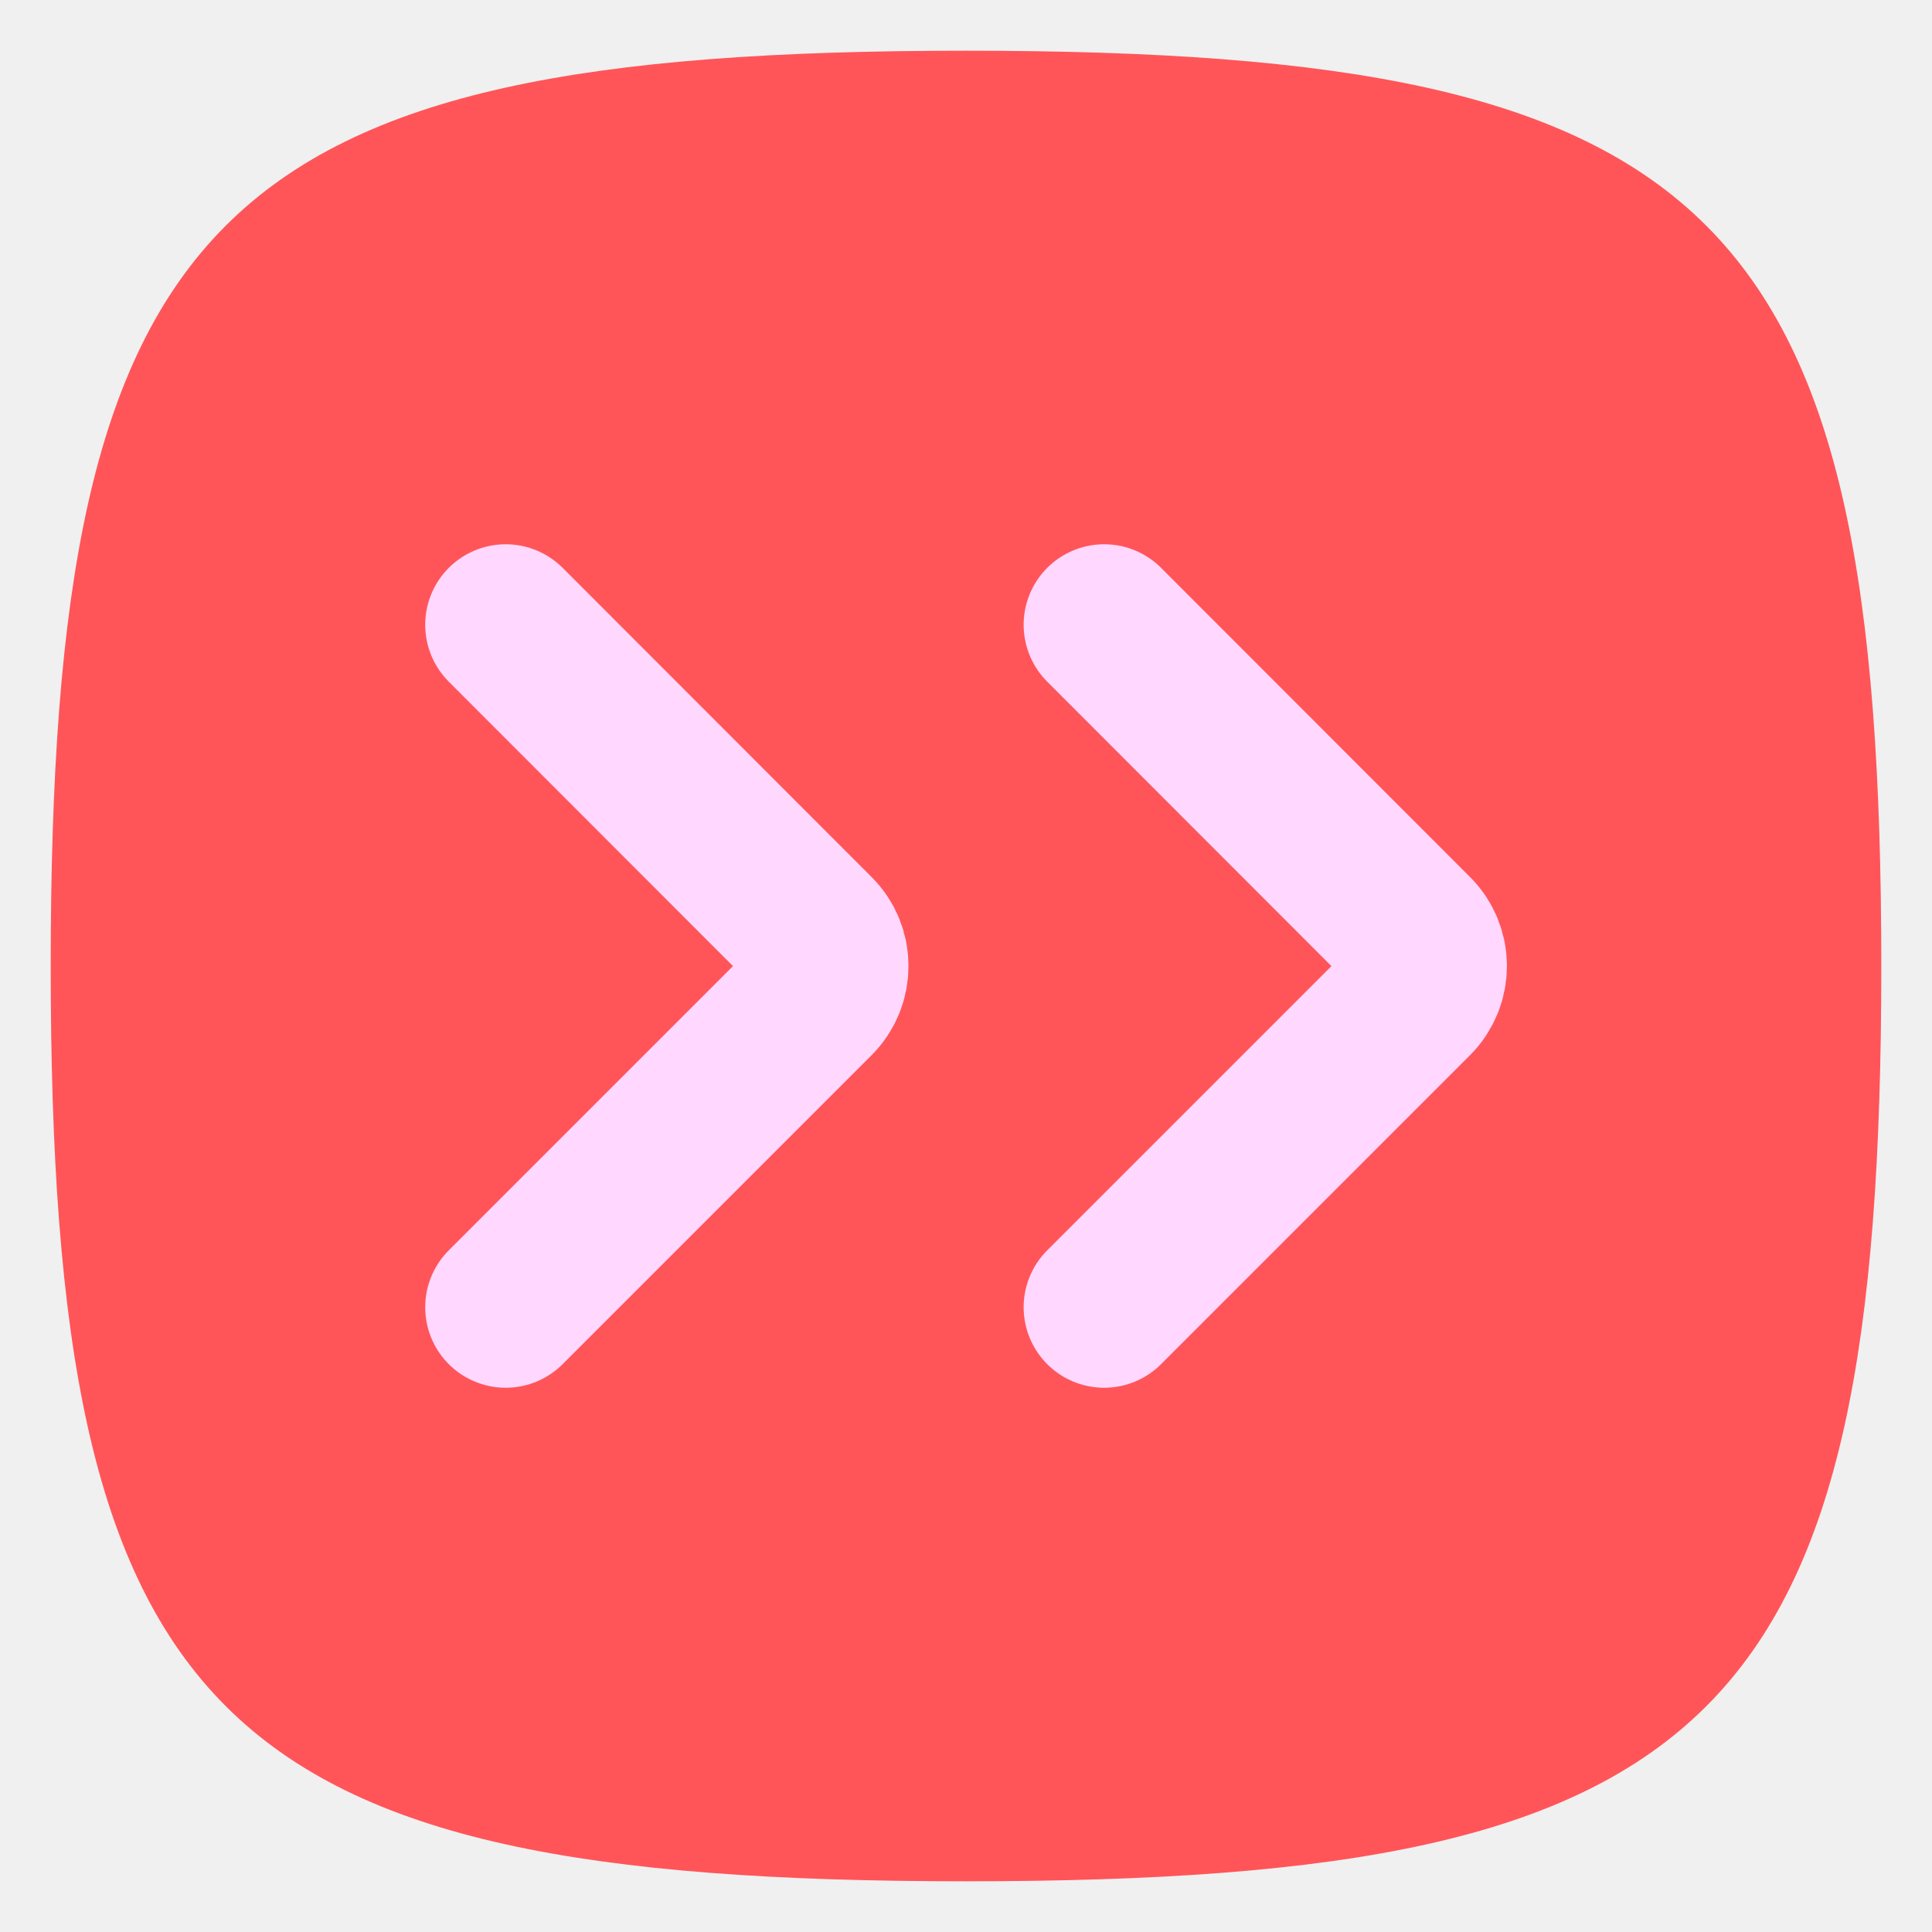
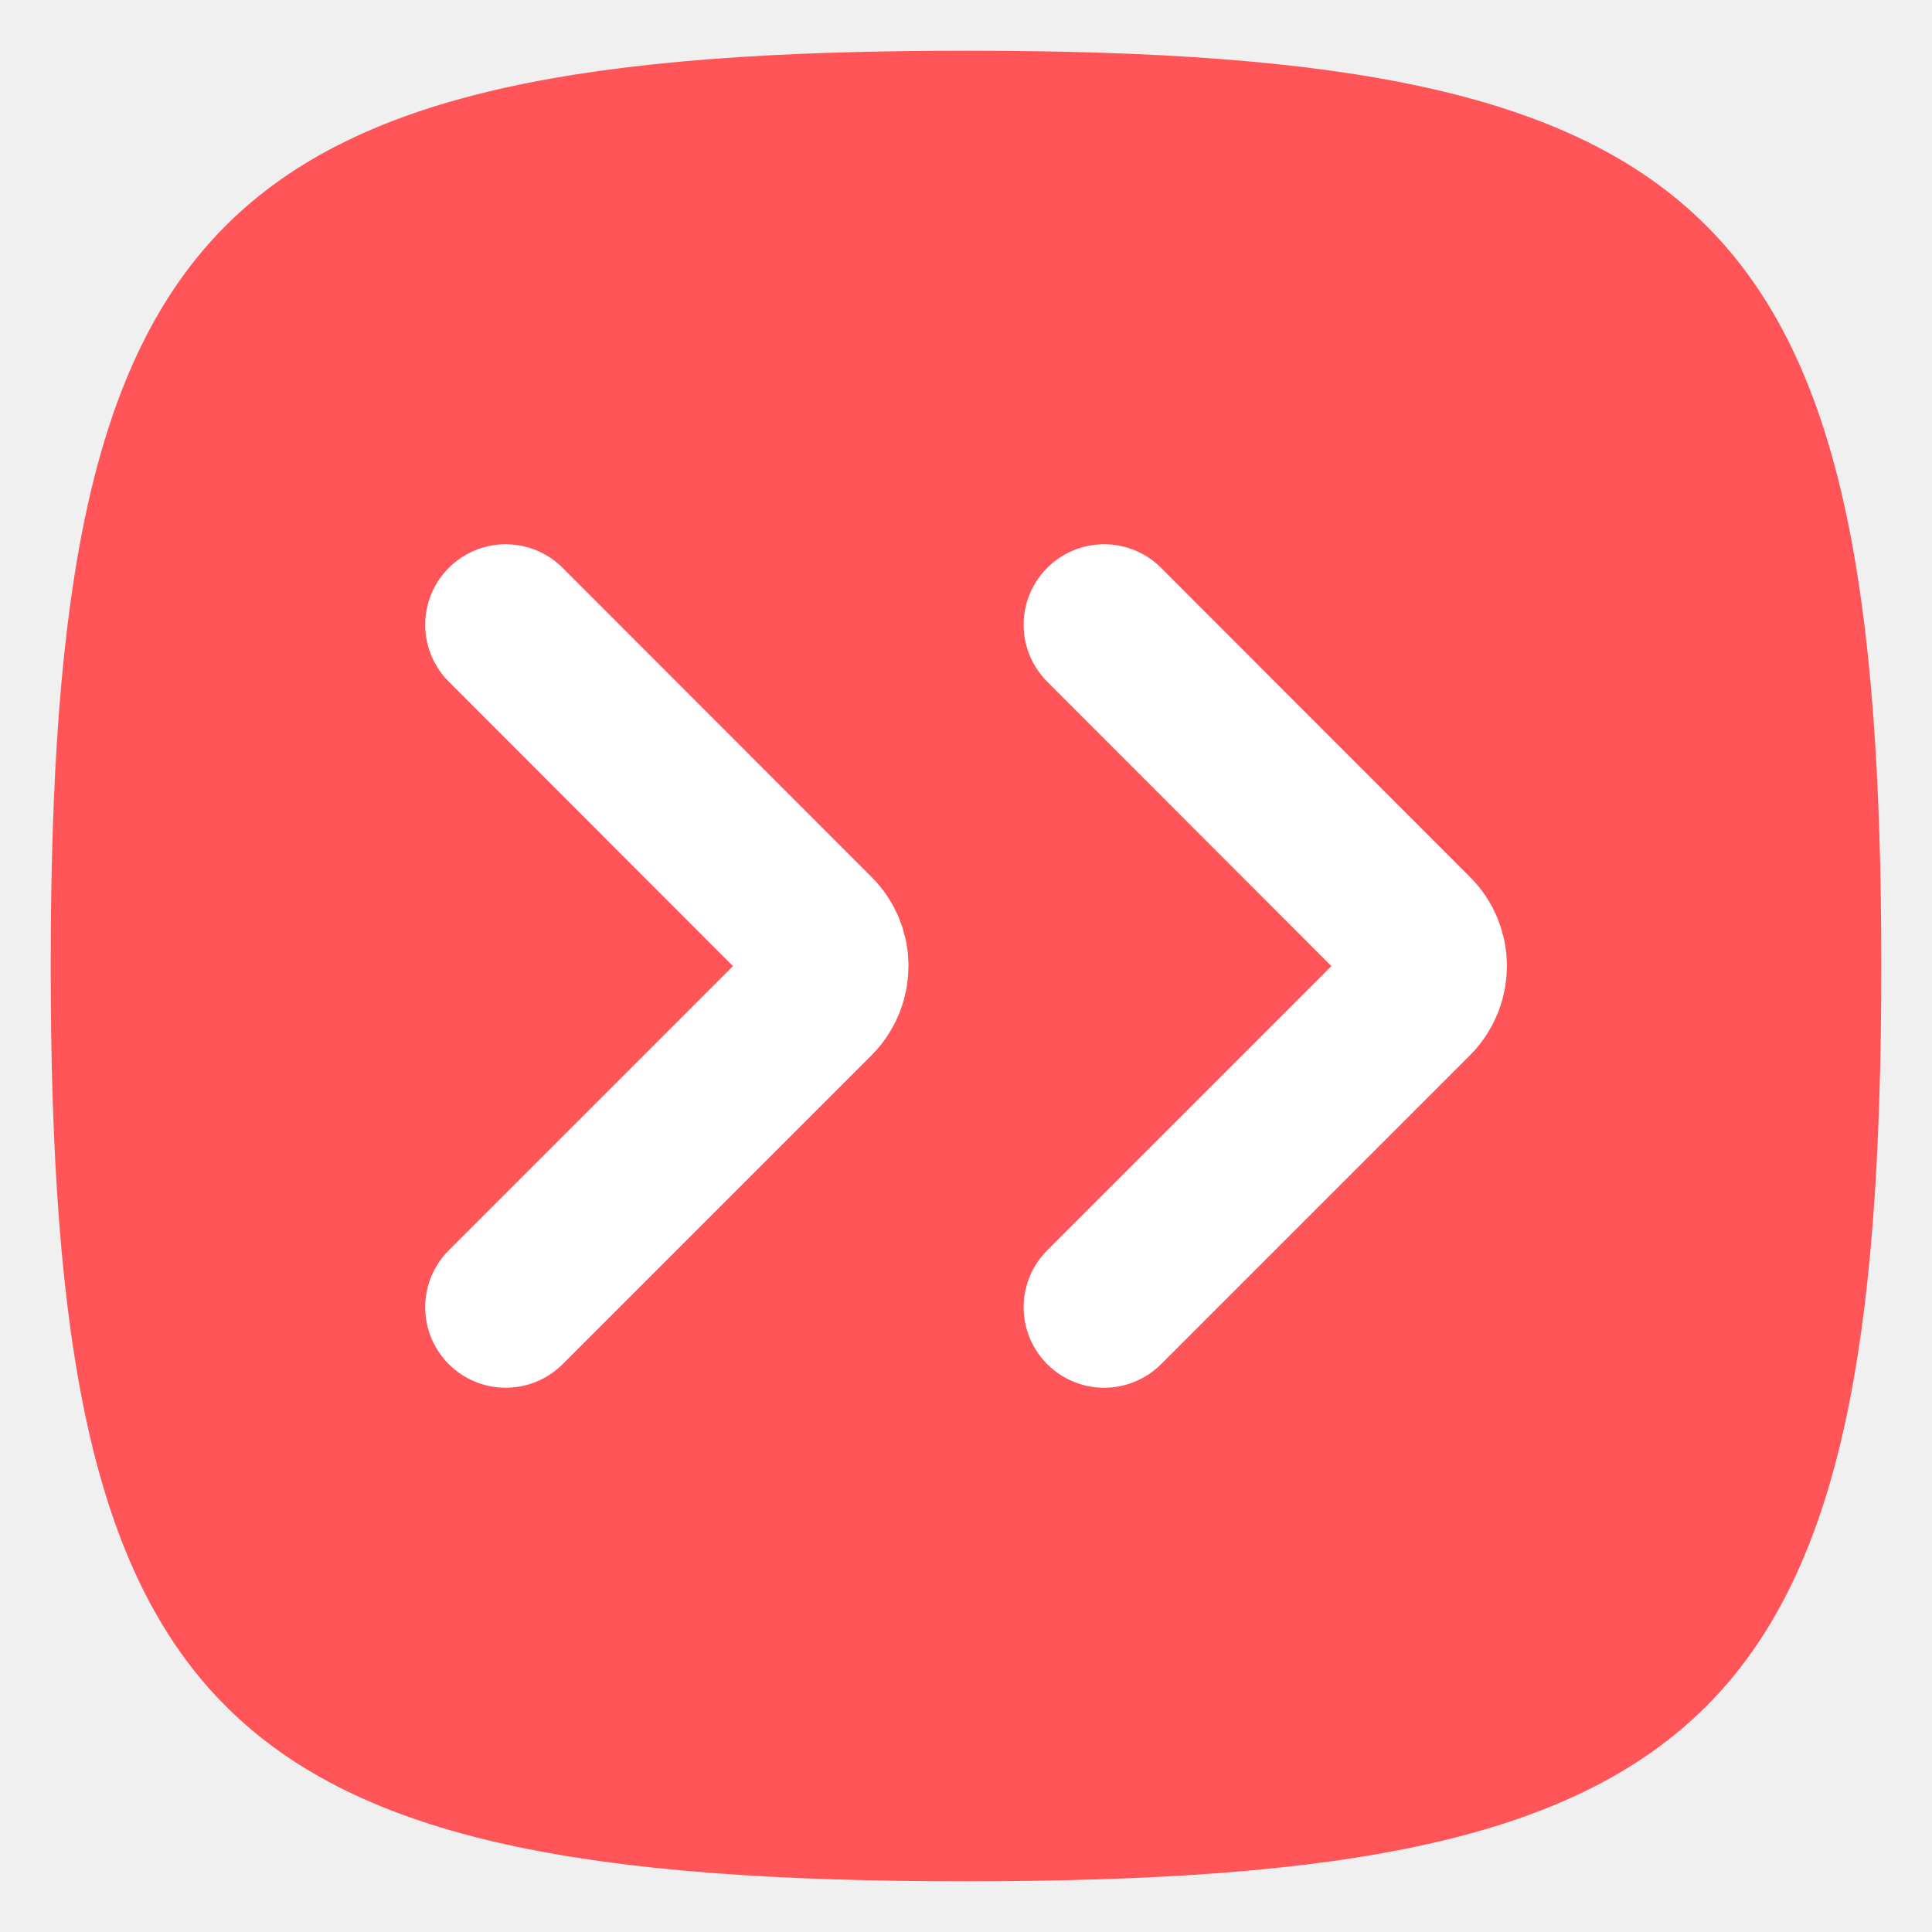
<svg xmlns="http://www.w3.org/2000/svg" version="1.1" id="Layer_1" x="0px" y="0px" viewBox="0 0 800 800" style="enable-background:new 0 0 800 800;" xml:space="preserve">
  <style type="text/css">
	.st0{fill:#FF5559;}
- 	.st1{fill:none;stroke:#FFD7FF;stroke-width:66.667;stroke-linecap:round;stroke-linejoin:round;stroke-miterlimit:133.333;}
+ 	.st1{fill:none;stroke:#FFFFFF;stroke-width:66.667;stroke-linecap:round;stroke-linejoin:round;stroke-miterlimit:133.333;}
</style>
  <path class="st0" d="M21,400C21,87.9,87.9,21,400,21s379,66.9,379,379s-67,379-379,379S21,712,21,400z" />
  <g>
    <path class="st1" d="M209.4,541.3l127.9-127.9l0,0c7.4-7.4,7.4-19.4,0-26.7l0,0l-127.9-128" />
    <path class="st1" d="M457.2,541.3l127.9-127.9l0,0c7.4-7.4,7.4-19.4,0-26.7l0,0l-127.9-128" />
  </g>
</svg>
